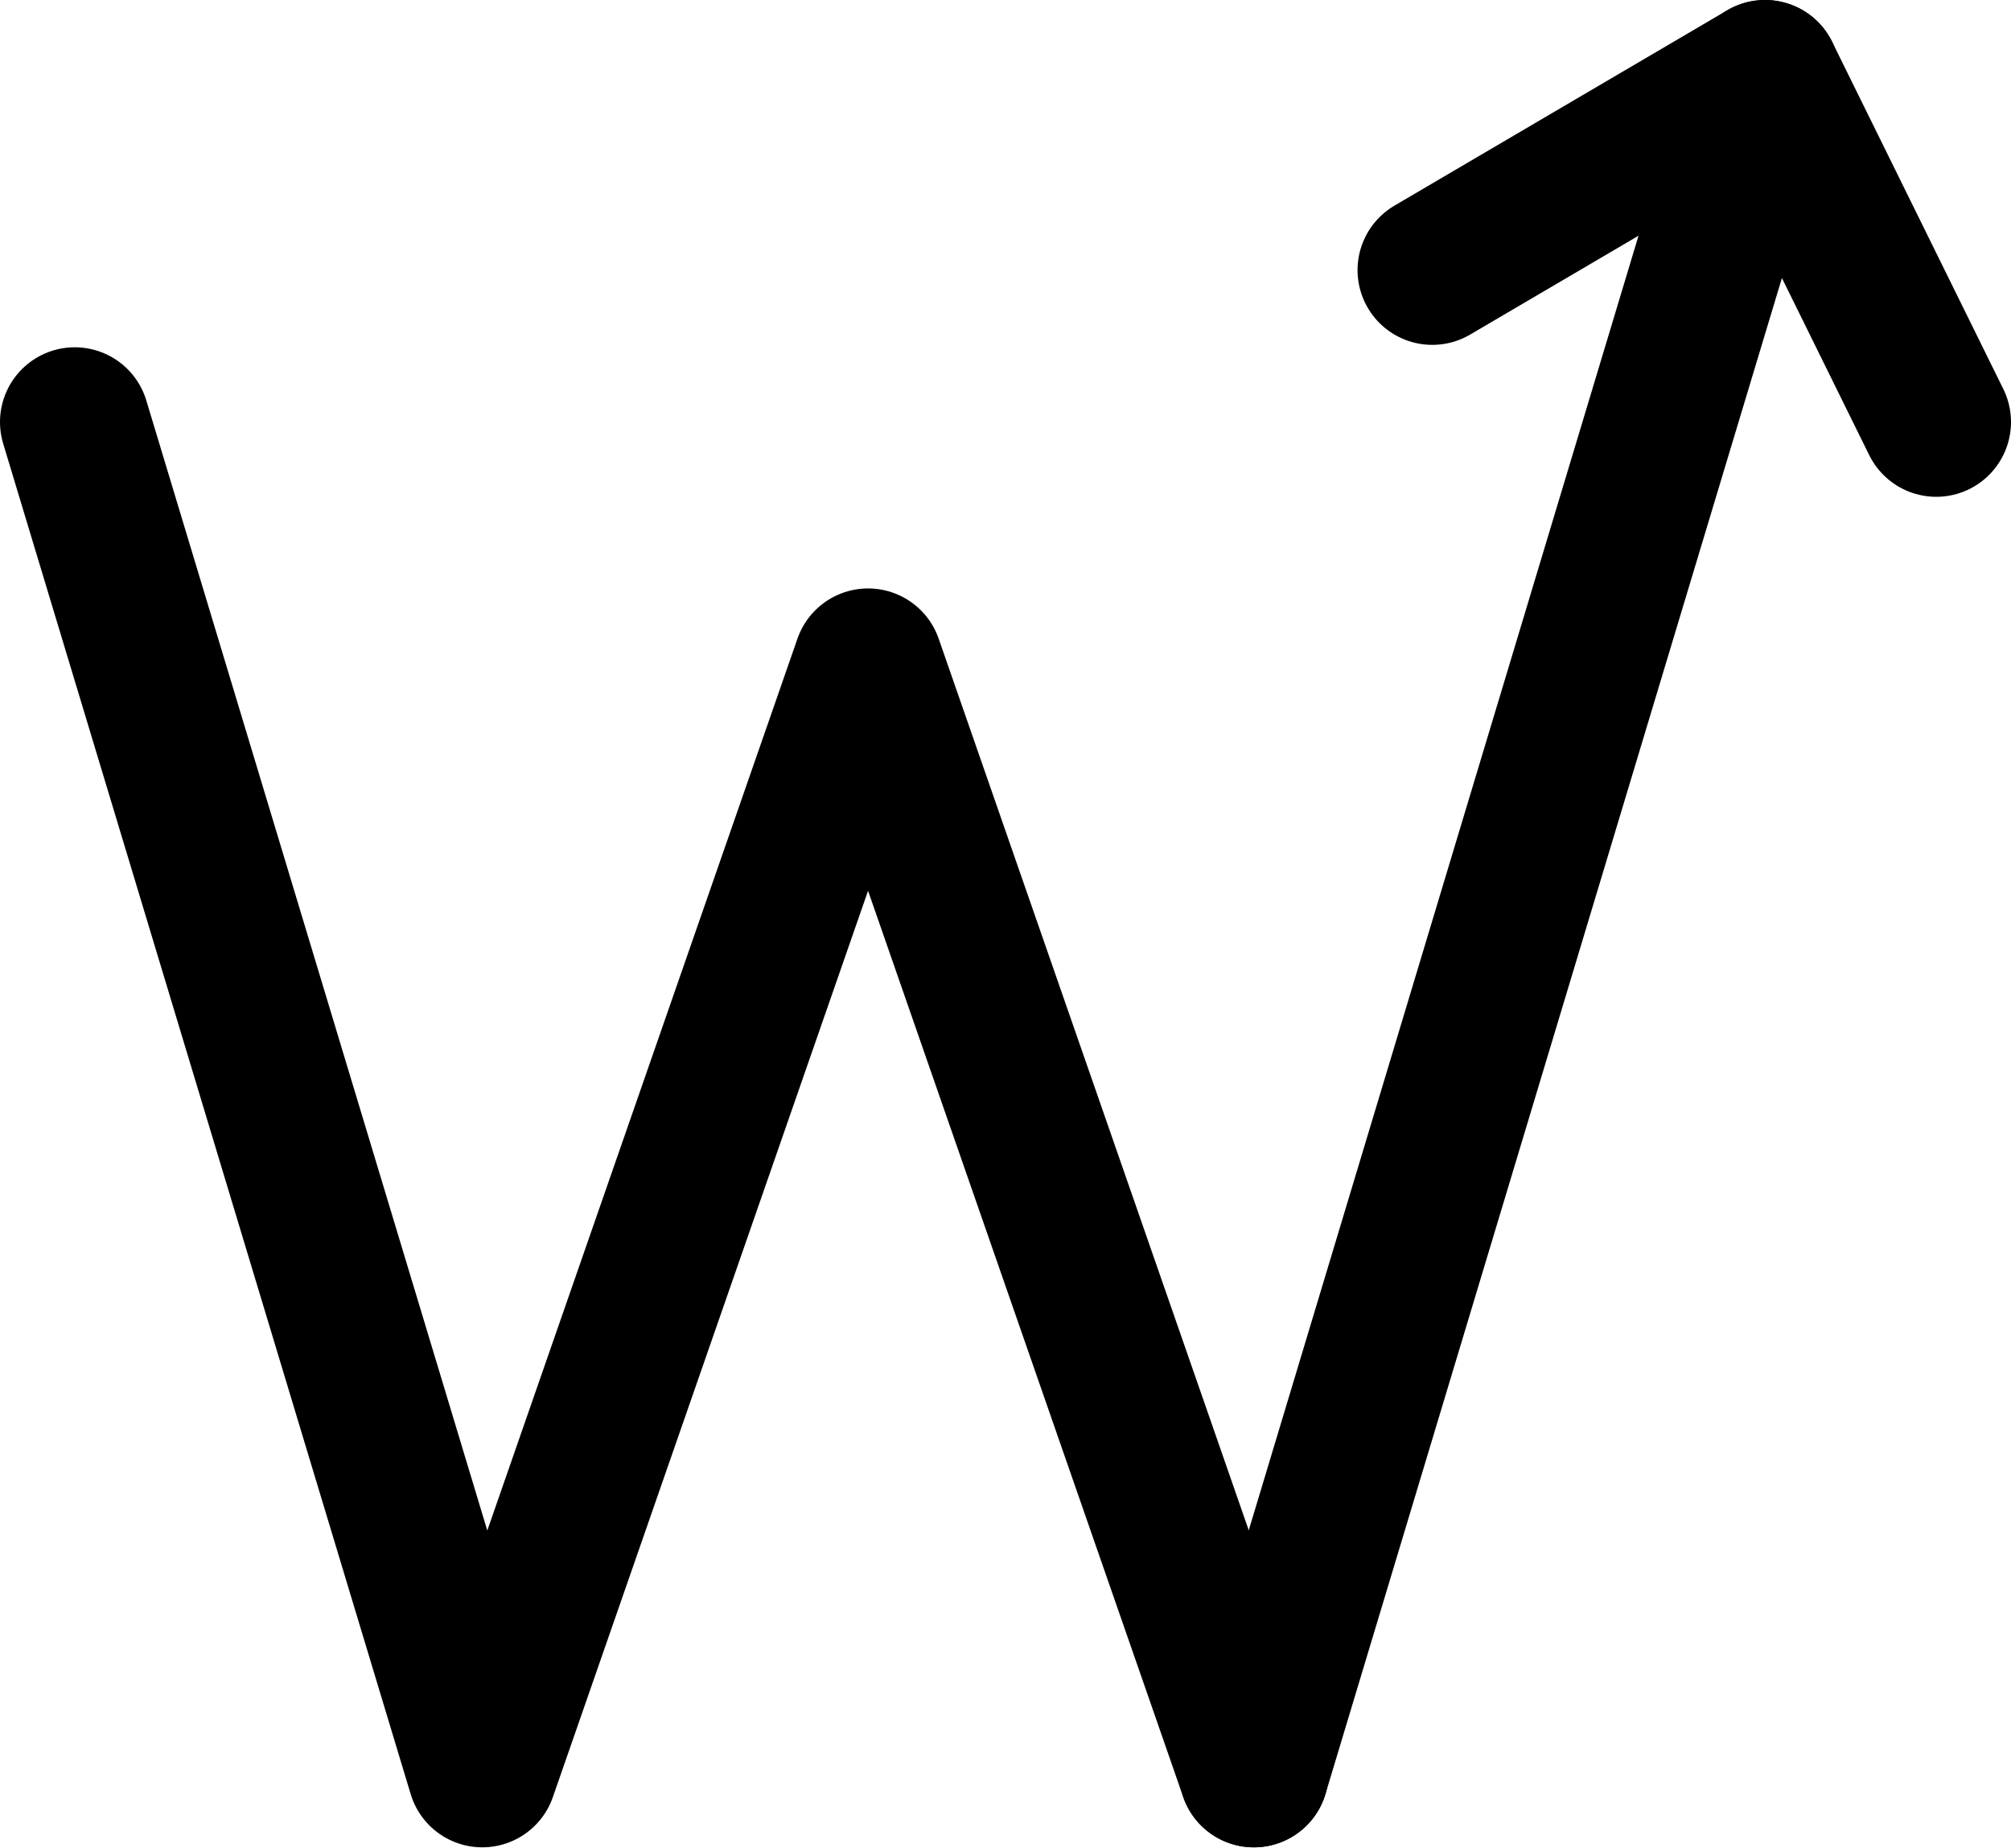
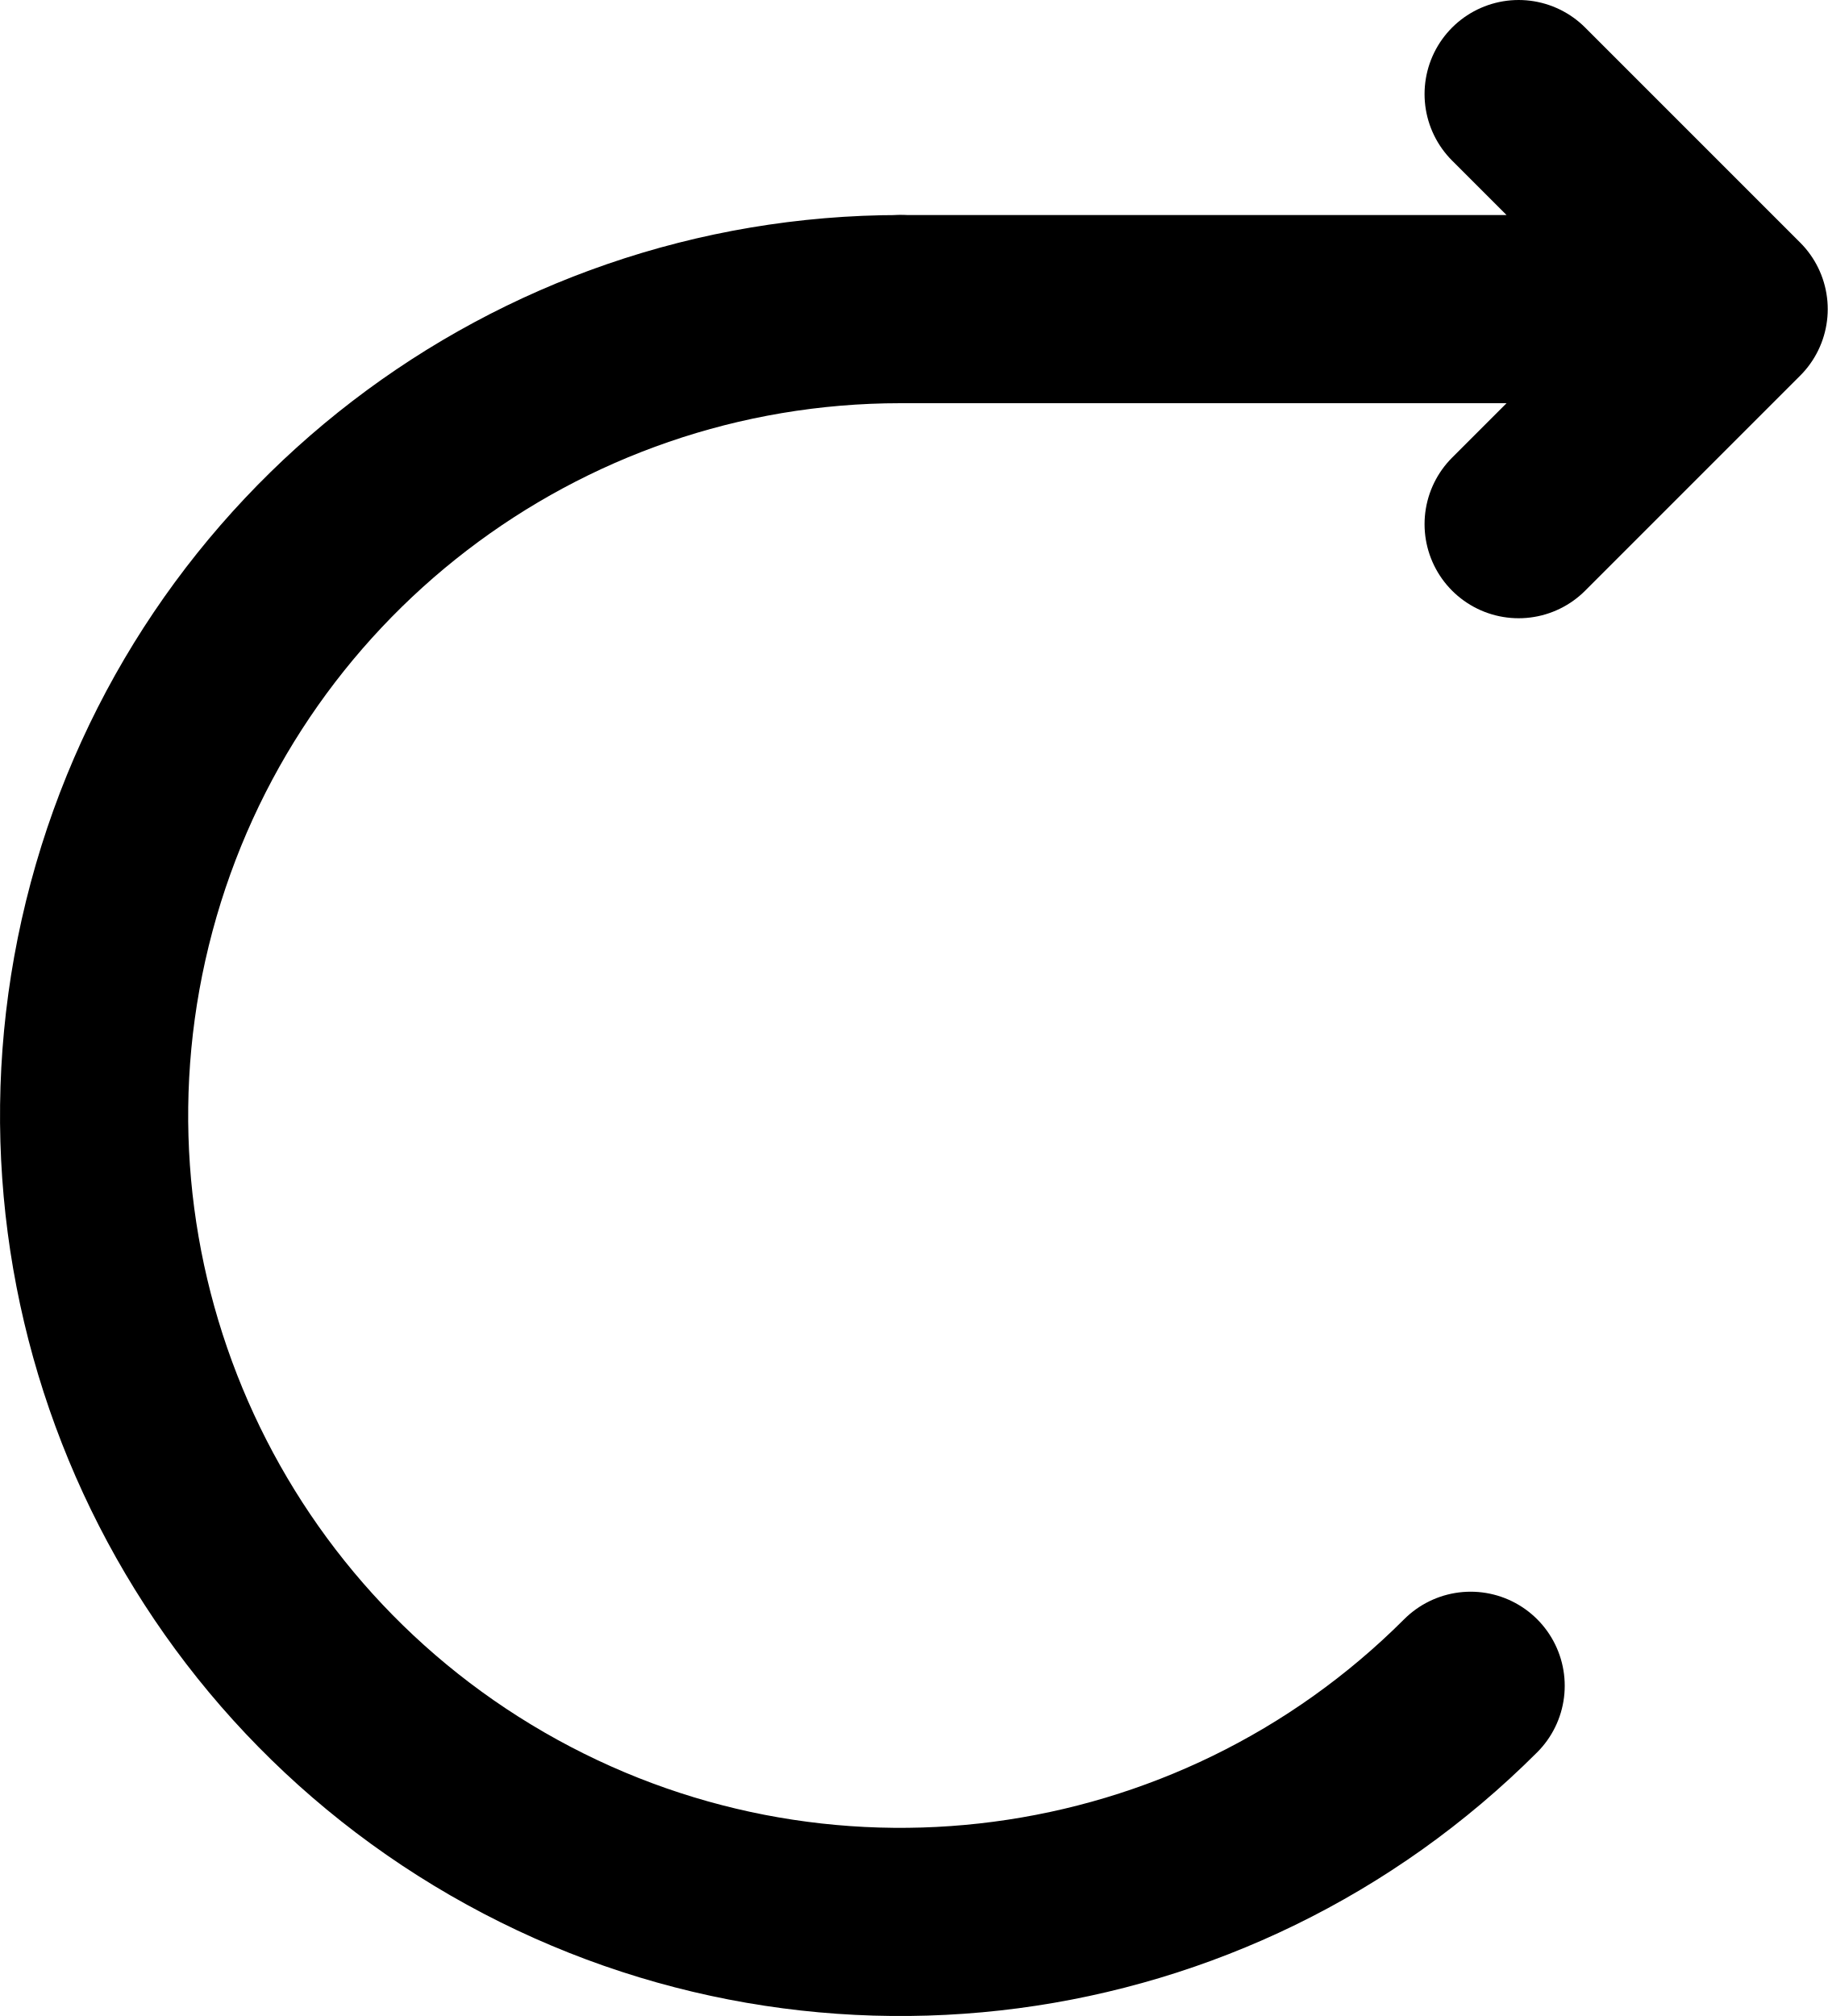
- <svg xmlns="http://www.w3.org/2000/svg" viewBox="0 0 834 766" width="834" height="766" role="img" aria-label="Citadel Workspace mark, monochrome">
-   <g fill="none" stroke-width="62" stroke-linecap="round" stroke-linejoin="round">
-     <path d="M31 175L200 735L360 275L520 735" stroke="currentColor" />
-     <path d="M520 735L732 31" stroke="currentColor" />
-     <path d="M594 112L732 31L803 175" stroke="currentColor" />
-   </g>
+ <svg xmlns="http://www.w3.org/2000/svg" viewBox="33 17 136 150" width="136" height="150" role="img" aria-label="Citadel Workspaces mark">
+   <path d="M142.43 142.43A60 60 0 1 1 100 40" fill="none" stroke="currentColor" stroke-width="14" stroke-linecap="round" stroke-linejoin="round" />
+   <path d="M100 40H162M146 24L162 40L146 56" fill="none" stroke="currentColor" stroke-width="14" stroke-linecap="round" stroke-linejoin="round" />
</svg>
